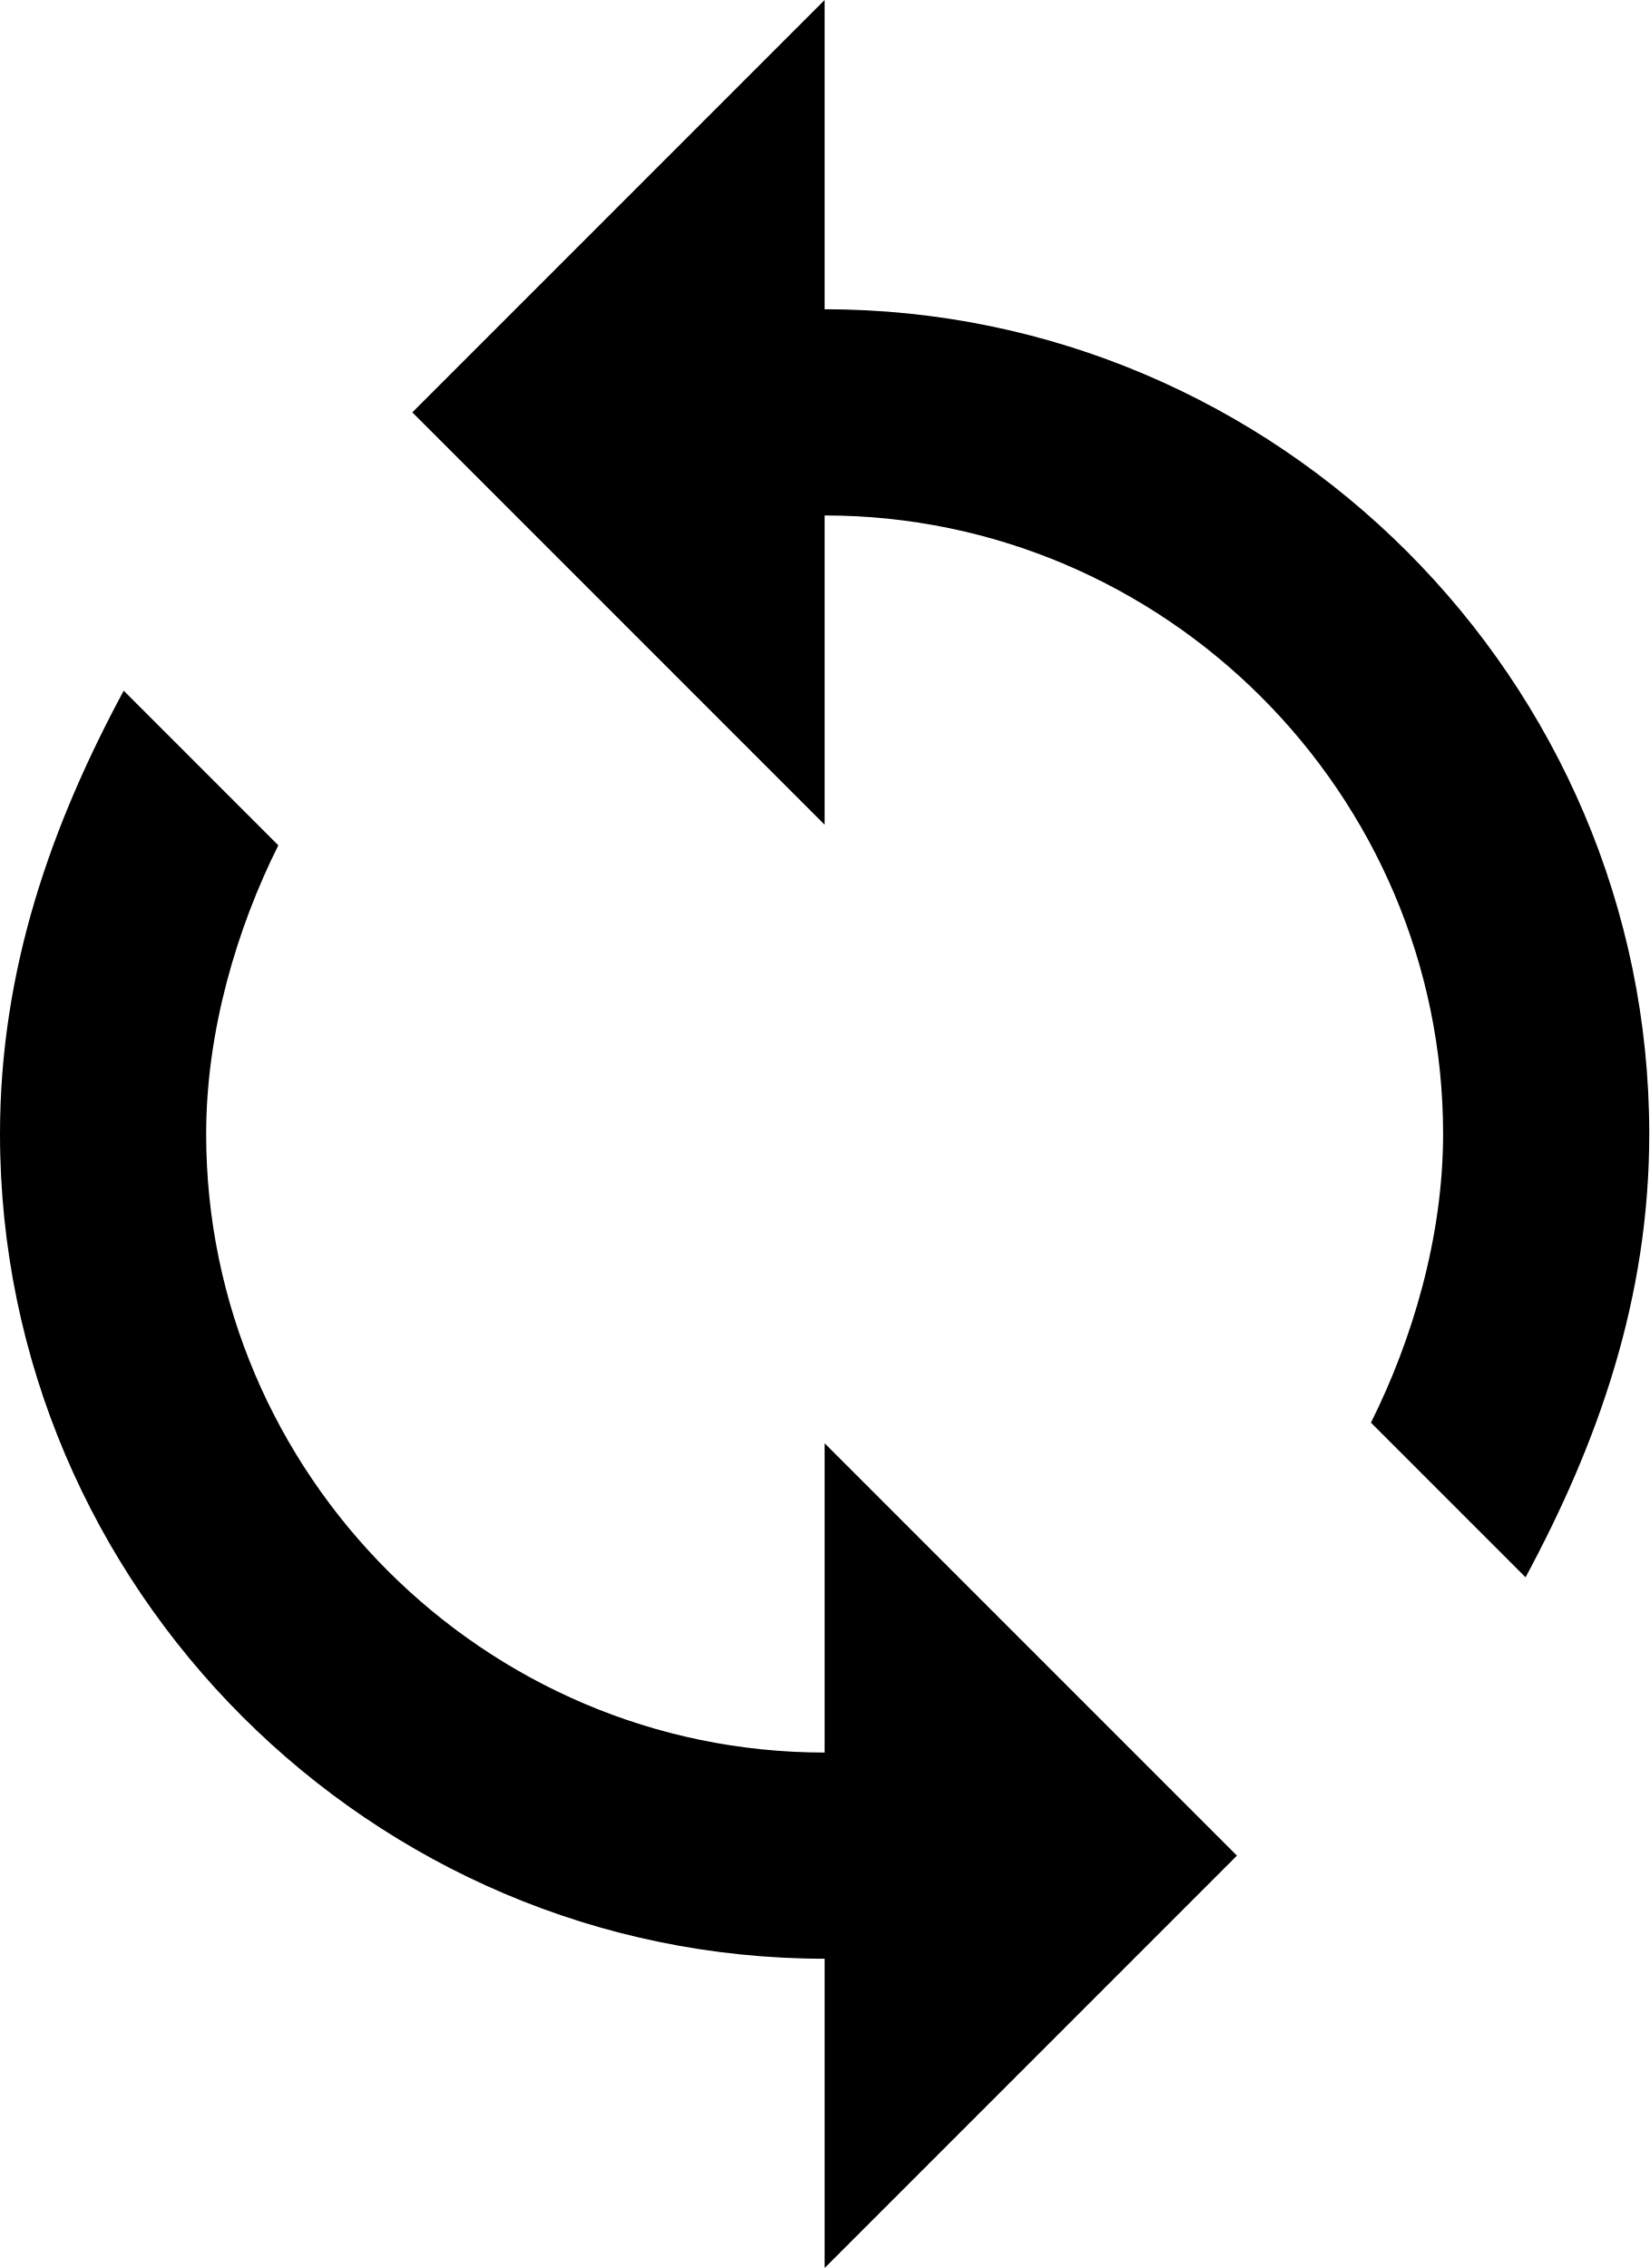
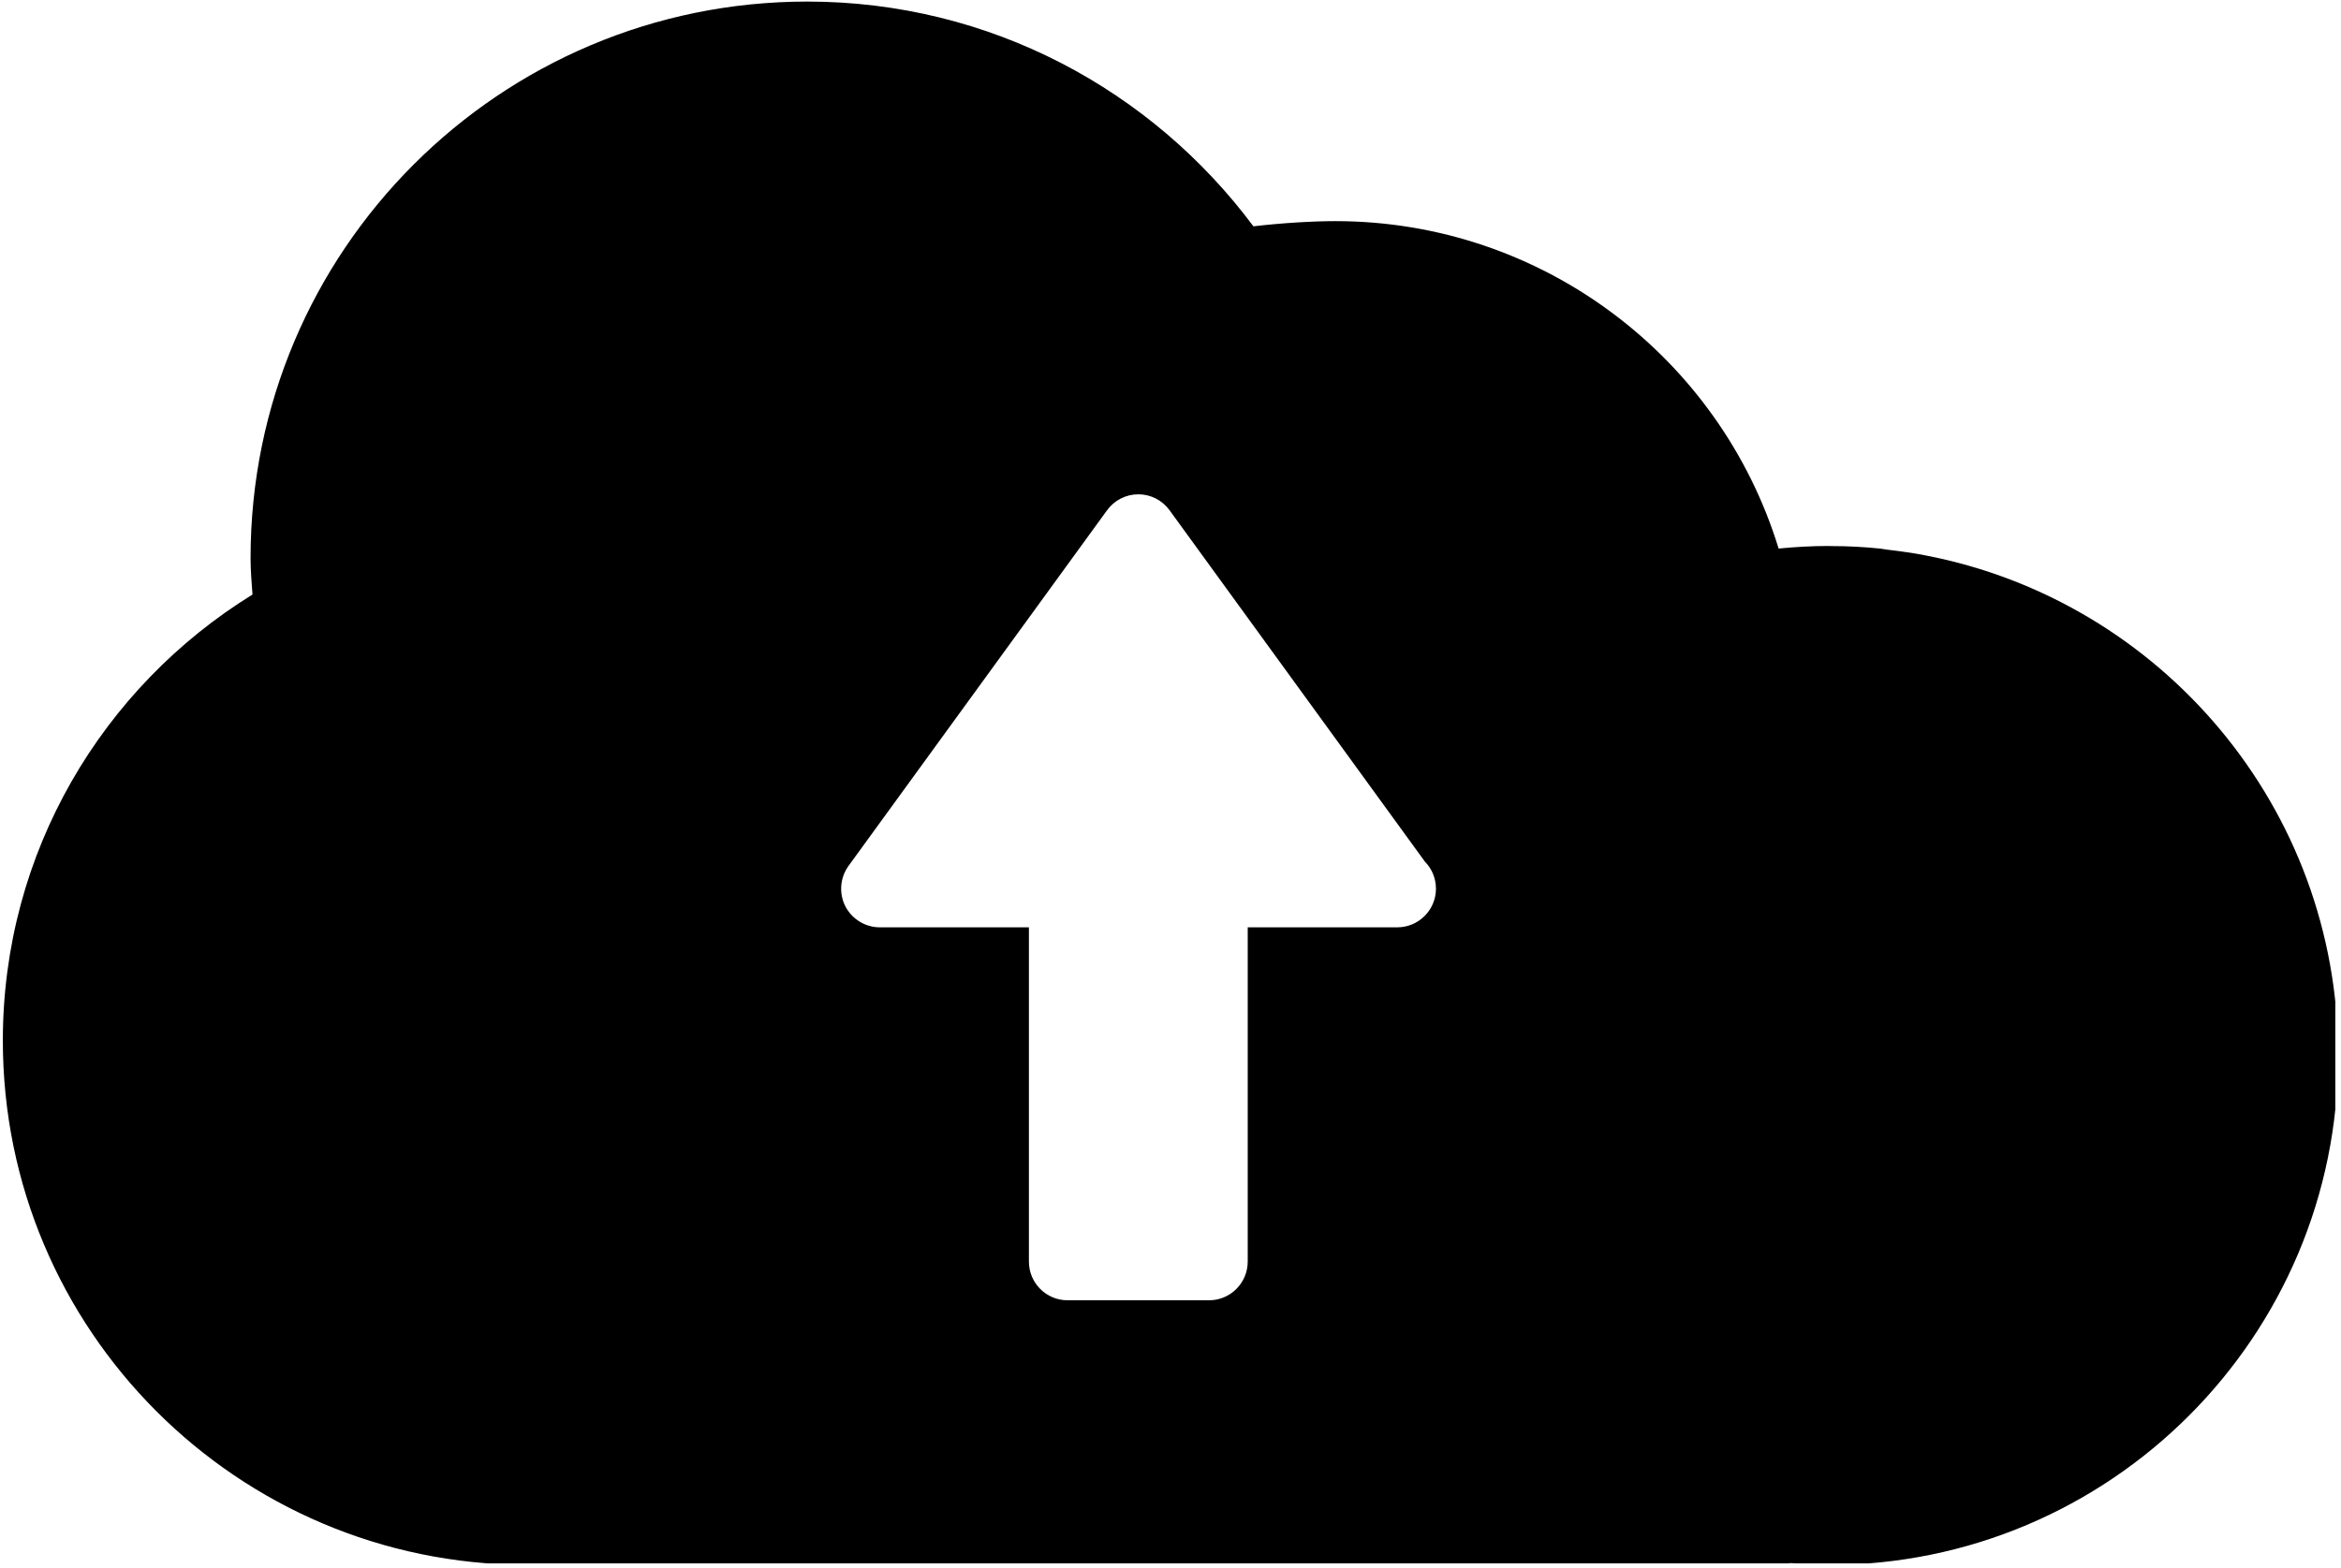
- <svg xmlns="http://www.w3.org/2000/svg" width="100%" height="100%" viewBox="0 0 408 561" version="1.1" xml:space="preserve" style="fill-rule:evenodd;clip-rule:evenodd;stroke-linejoin:round;stroke-miterlimit:2;">
-   <path id="sync" d="M204,76.5l0,-76.5l-102,102l102,102l0,-76.5c84.15,0 153,68.85 153,153c0,25.5 -7.65,51 -17.85,71.4l38.25,38.25c17.85,-33.15 30.6,-68.85 30.6,-109.65c0,-112.2 -91.8,-204 -204,-204Zm0,357c-84.15,0 -153,-68.85 -153,-153c0,-25.5 7.65,-51 17.85,-71.4l-38.25,-38.25c-17.85,33.15 -30.6,68.85 -30.6,109.65c0,112.2 91.8,204 204,204l0,76.5l102,-102l-102,-102l0,76.5Z" style="fill-rule:nonzero;" />
+ <svg xmlns="http://www.w3.org/2000/svg" width="100%" height="100%" viewBox="0 0 406 272" version="1.1" xml:space="preserve" style="fill-rule:evenodd;clip-rule:evenodd;stroke-linejoin:round;stroke-miterlimit:2;">
+   <g id="Artboard1" transform="matrix(1,0,0,1,-1.492,-69.2718)">
+     <rect x="1.492" y="69.272" width="405.016" height="271.221" style="fill:none;" />
+     <clipPath id="_clip1">
+       <rect x="1.492" y="69.272" width="405.016" height="271.221" />
+     </clipPath>
+     <g clip-path="url(#_clip1)">
+       <g transform="matrix(7.9621,0,0,7.9621,-21.7749,-35.0466)">
+         <path d="M44.877,25.206C44.601,25.15 44.32,25.113 44.036,25.079C43.982,25.073 43.931,25.061 43.877,25.055C43.529,25.019 43.175,25 42.819,25L42.798,25C42.779,25 42.766,24.998 42.75,24.998C42.384,24.998 42.021,25.019 41.664,25.054C40.386,20.885 36.509,17.92 32.009,17.92C31.518,17.92 30.846,17.96 30.224,18.033C28.013,15.067 24.49,13.136 20.505,13.136C13.81,13.136 8.38,18.564 8.38,25.261C8.38,25.53 8.403,25.792 8.422,26.056C5.163,28.068 2.984,31.661 2.984,35.775C2.984,42.076 8.086,47.185 14.387,47.198L14.387,47.2L41.912,47.2L41.908,47.158C42.188,47.178 42.467,47.2 42.751,47.2C48.883,47.2 53.852,42.229 53.852,36.099C53.851,30.694 49.989,26.198 44.877,25.206ZM33.357,33.307L30.1,33.307L30.1,40.59C30.1,41.055 29.722,41.433 29.259,41.433L26.175,41.433C25.71,41.433 25.334,41.055 25.334,40.59L25.334,33.307L22.087,33.307C21.771,33.307 21.481,33.13 21.335,32.848C21.192,32.565 21.22,32.227 21.403,31.971L27.036,24.22C27.195,24.001 27.448,23.872 27.718,23.872C27.986,23.872 28.239,24.001 28.398,24.22L33.959,31.875C34.108,32.026 34.2,32.235 34.2,32.466C34.2,32.929 33.822,33.307 33.357,33.307Z" style="fill-rule:nonzero;" />
+       </g>
+     </g>
+   </g>
</svg>
